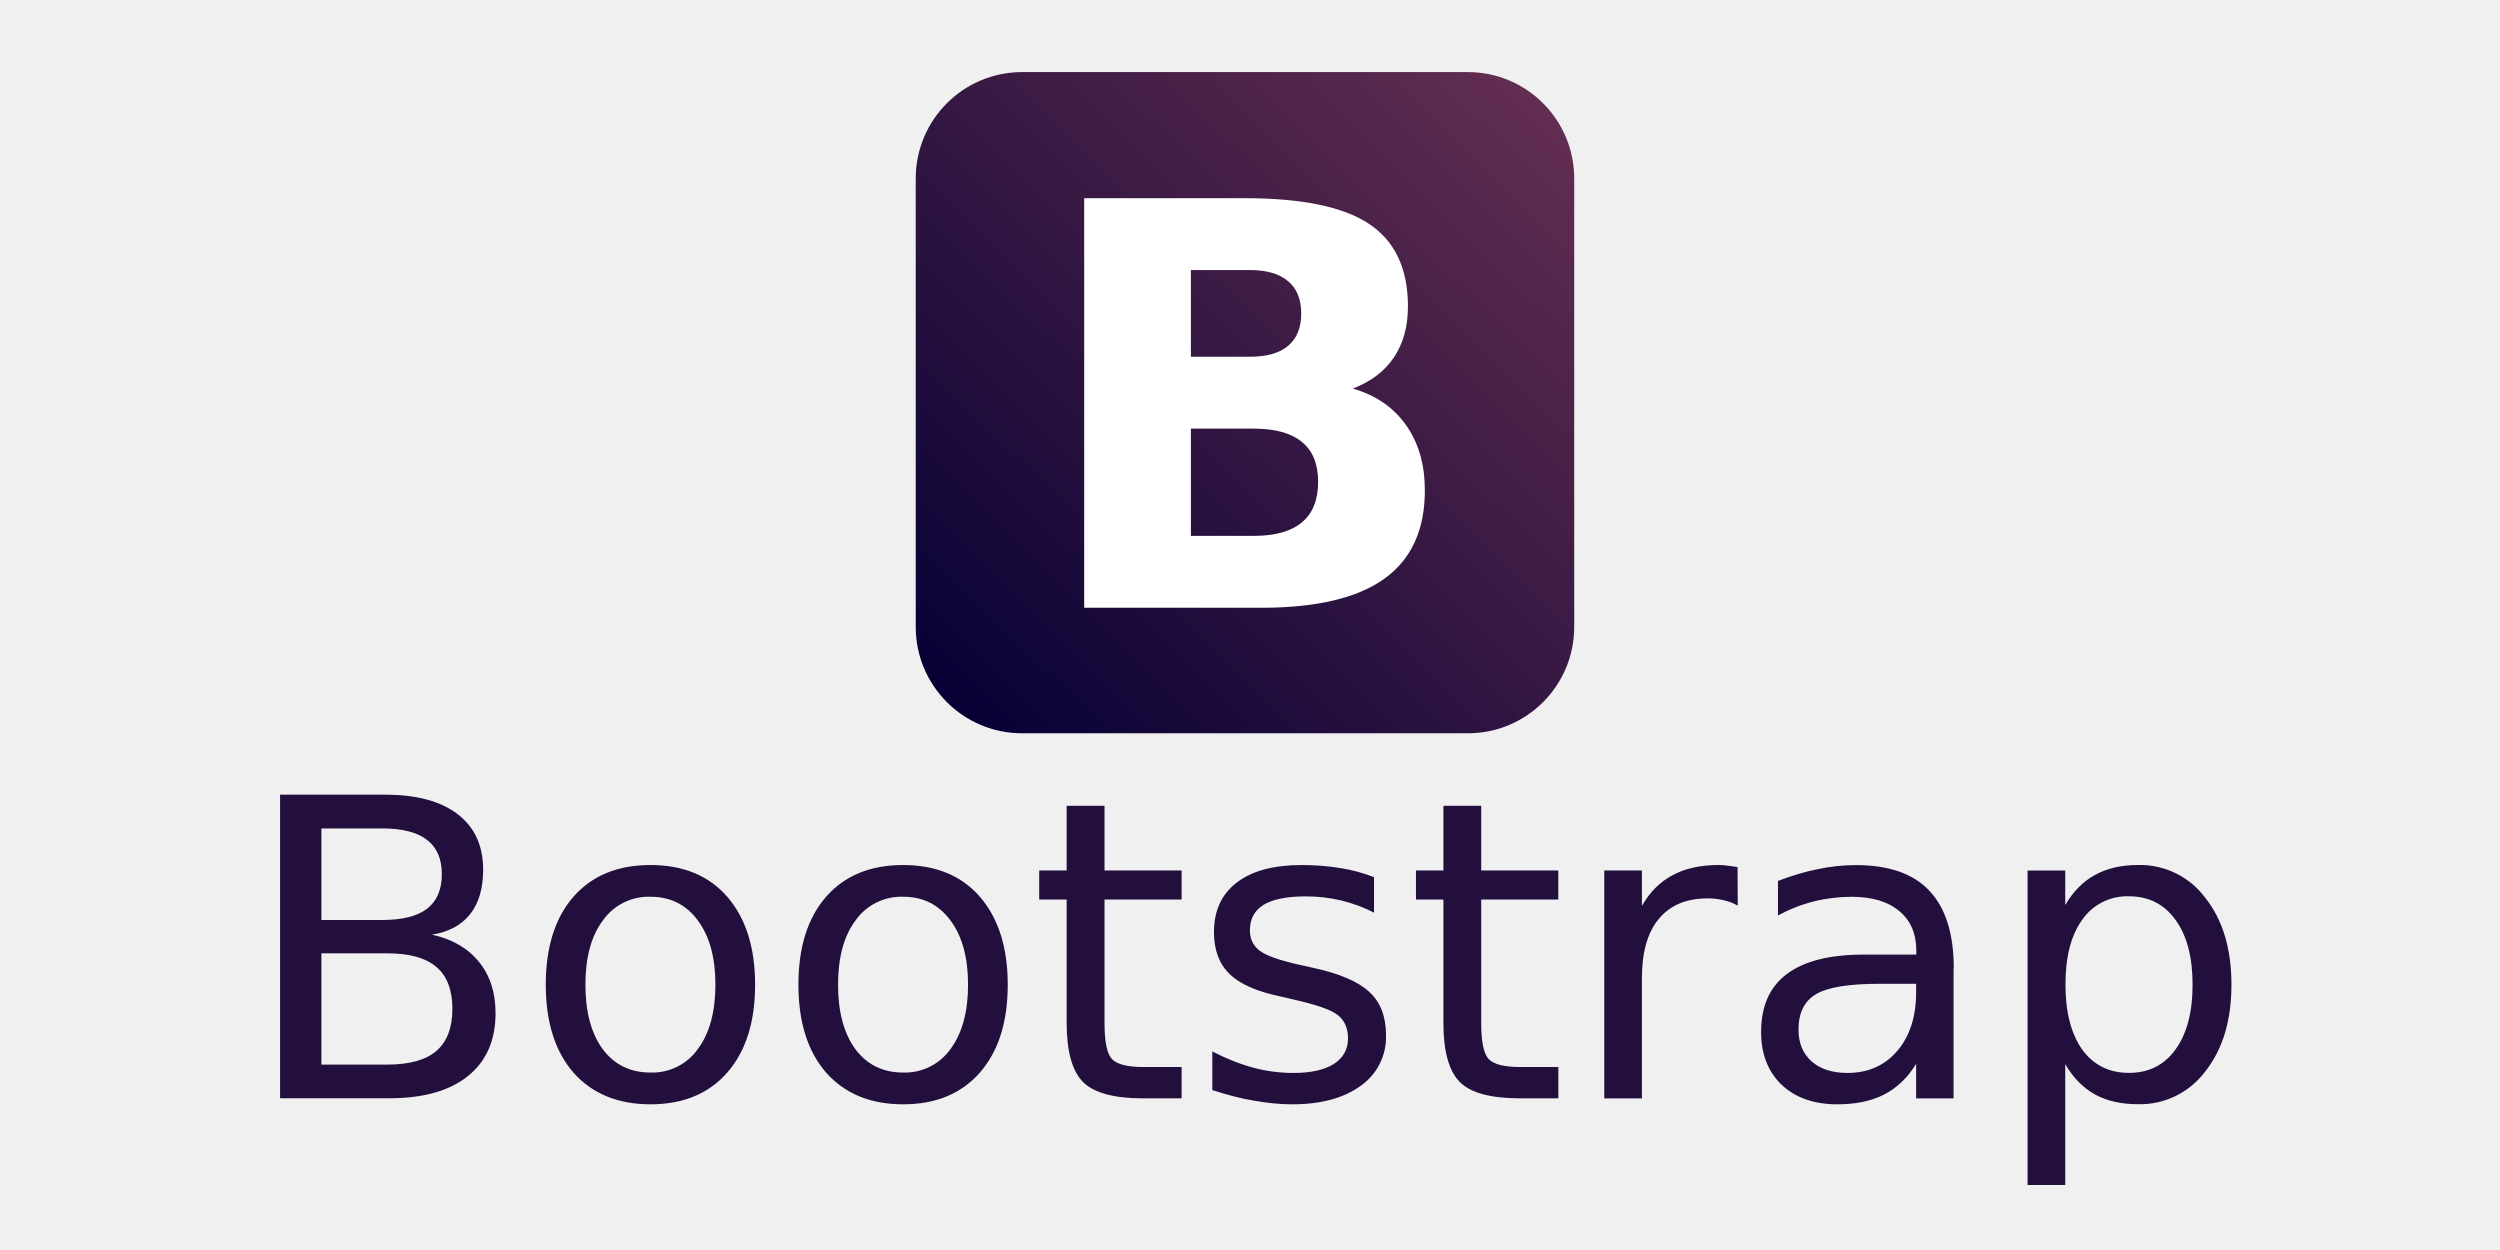
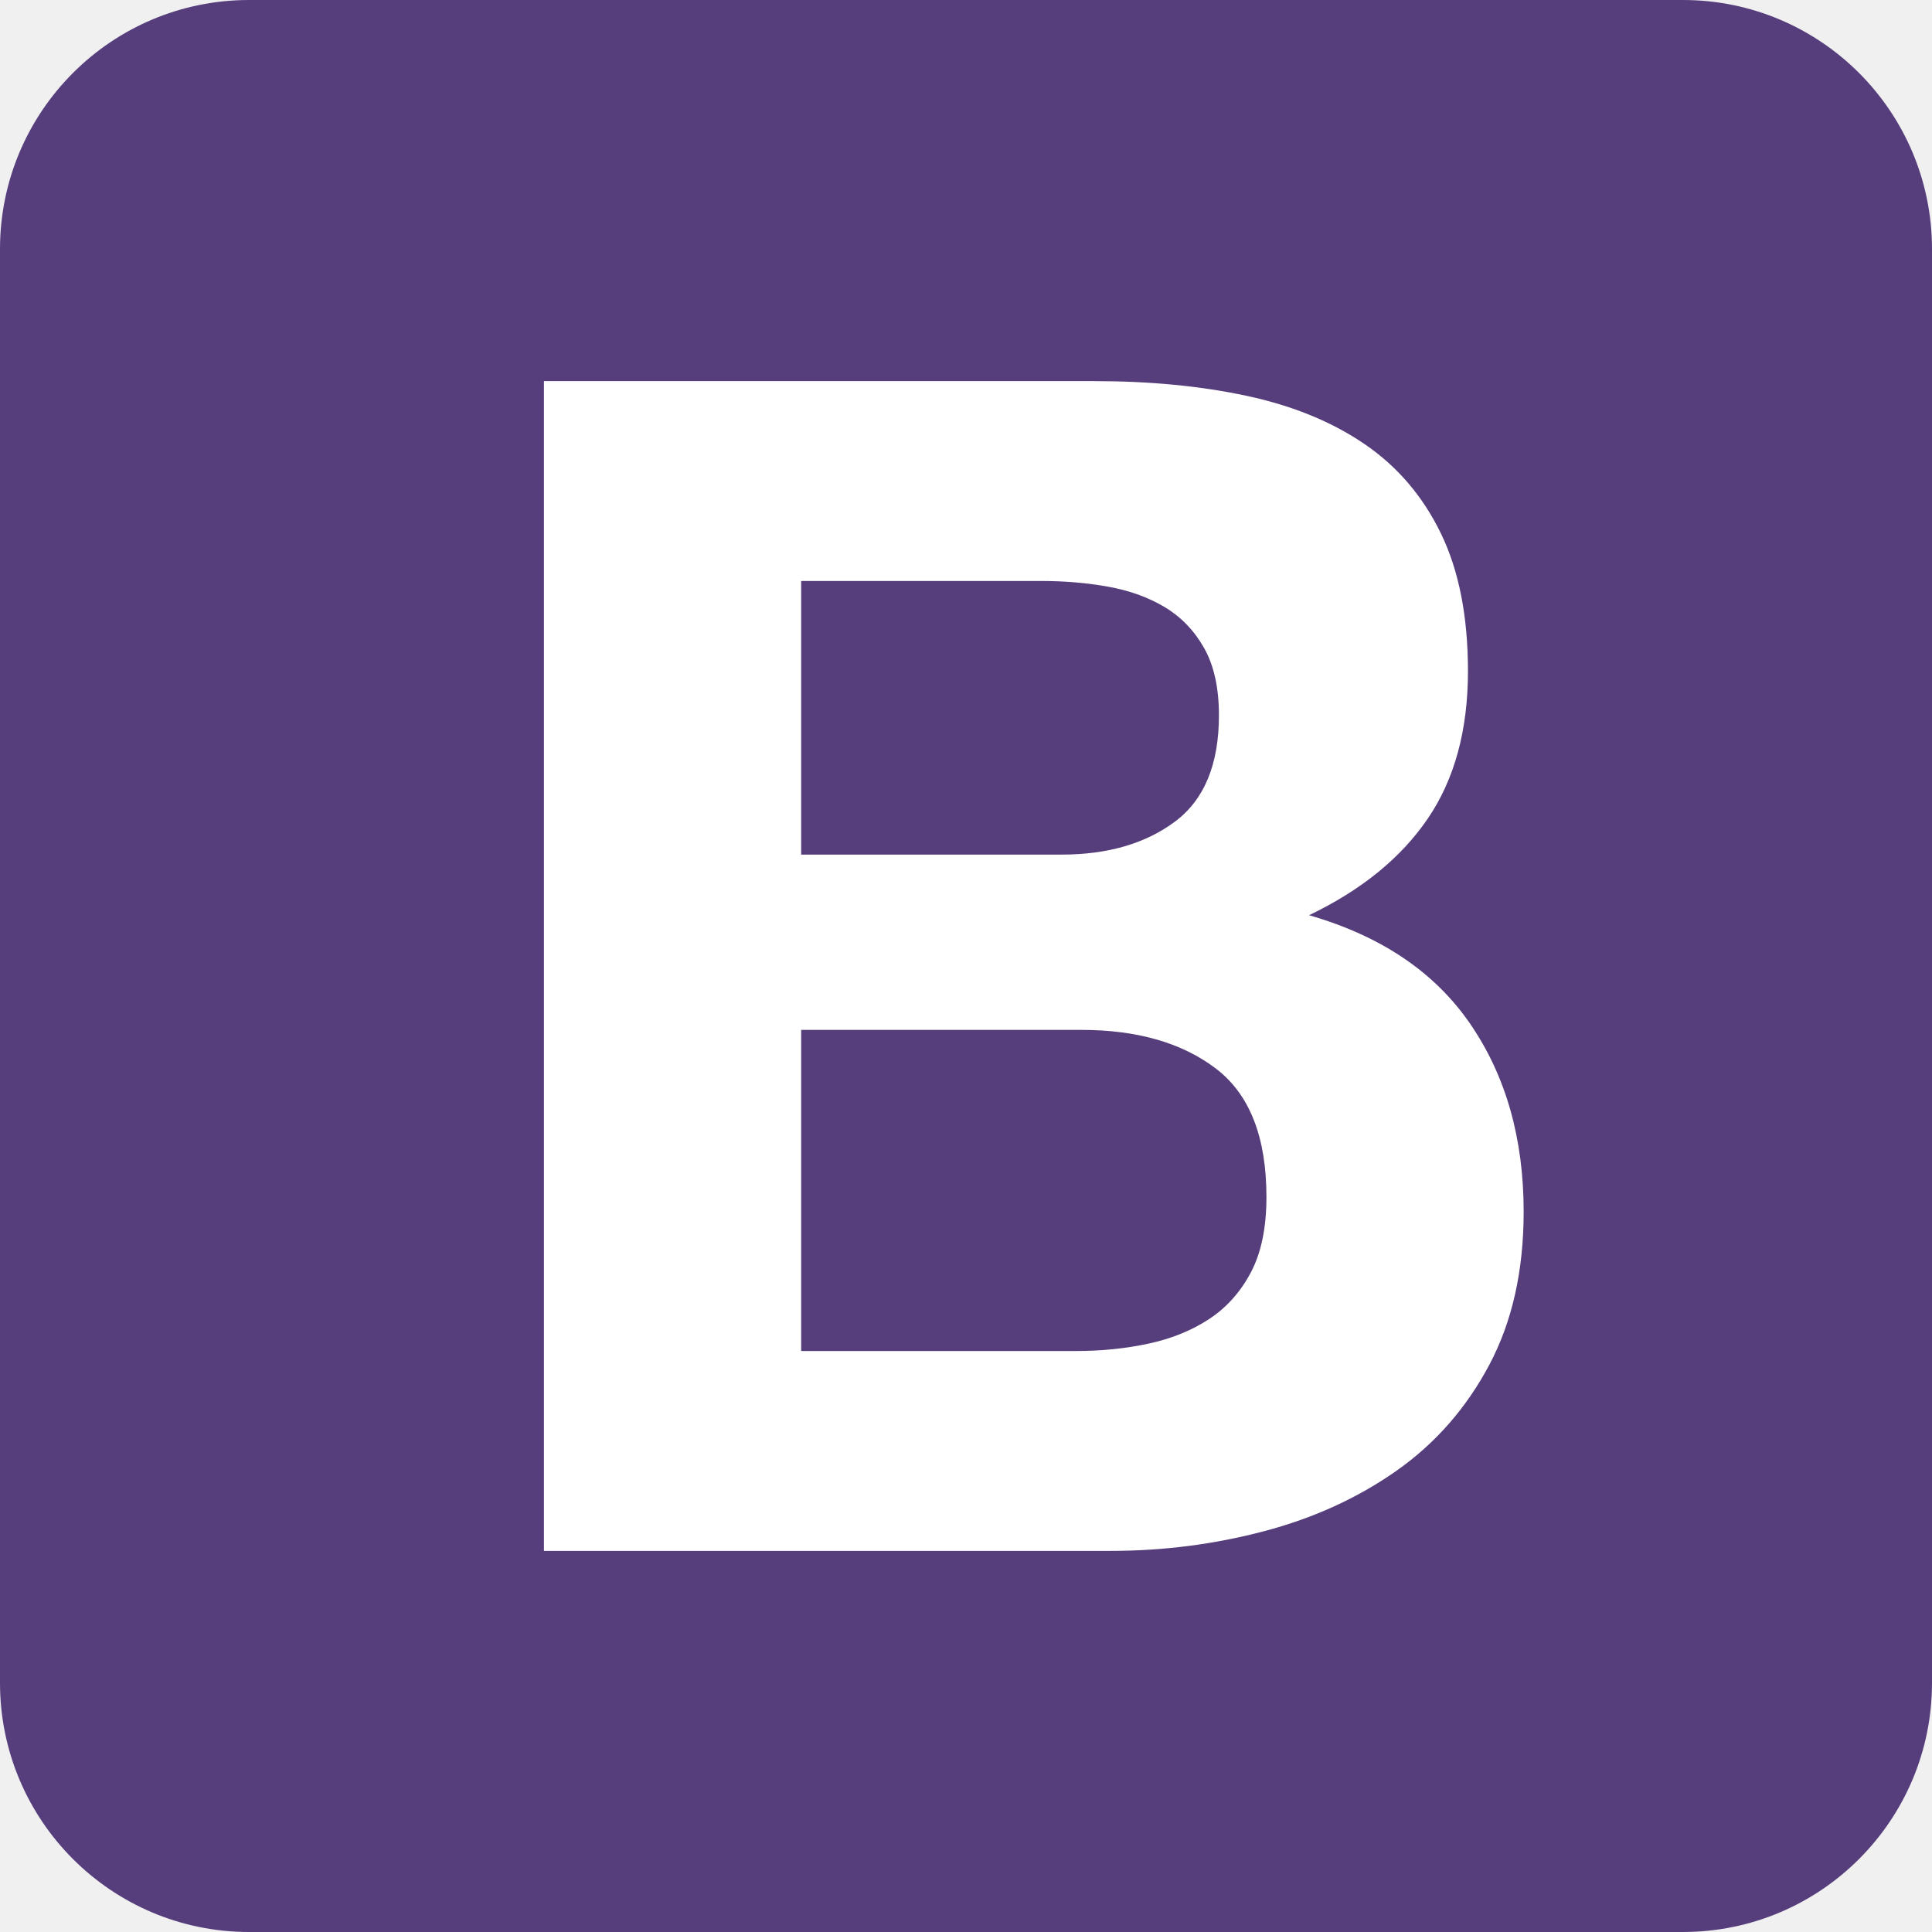
- <svg xmlns="http://www.w3.org/2000/svg" xmlns:xlink="http://www.w3.org/1999/xlink" width="120" height="60">
-   <defs>
-     <linearGradient x1="262.624" y1="547.206" x2="375.377" y2="432.484" id="A" gradientUnits="userSpaceOnUse">
-       <stop offset="0" stop-color="#070135" />
-       <stop offset="1" stop-color="#612d50" />
-     </linearGradient>
-     <path id="B" d="M31.225 43.044a2.69 2.69 0 0 0-2.285 1.133c-.56.75-.84 1.777-.84 3.086s.277 2.34.83 3.096c.56.75 1.325 1.123 2.295 1.123a2.68 2.68 0 0 0 2.275-1.133c.56-.755.84-1.784.84-3.086 0-1.296-.28-2.32-.84-3.076-.56-.762-1.318-1.143-2.275-1.143m0-1.523c1.562 0 2.8.508 3.682 1.523s1.338 2.422 1.338 4.22-.446 3.197-1.338 4.22c-.892 1.016-2.12 1.523-3.682 1.523-1.57 0-2.8-.508-3.7-1.523-.885-1.022-1.328-2.428-1.328-4.22 0-1.797.443-3.203 1.328-4.22.892-1.016 2.122-1.523 3.7-1.523" />
-   </defs>
-   <g transform="matrix(.246897 0 0 .246897 -19.06248 -101.5515)">
-     <rect width="128.016" height="128.546" ry="20.68" x="255.239" y="425.326" fill="url(#A)" />
-     <path d="M320.213 480.665c3.27 0 5.748-.7 7.437-2.133s2.533-3.52 2.533-6.293c0-2.738-.844-4.818-2.533-6.24-1.7-1.458-4.168-2.187-7.437-2.187h-11.48v16.854h11.48m.7 34.827c4.167 0 7.293-.87 9.377-2.613 2.12-1.742 3.18-4.373 3.18-7.893 0-3.45-1.042-6.027-3.126-7.733-2.084-1.742-5.227-2.613-9.43-2.613h-12.18v20.854h12.18m19.293-28.64c4.455 1.28 7.904 3.645 10.347 7.093s3.664 7.68 3.665 12.694c0 7.68-2.623 13.405-7.868 17.174s-13.22 5.653-23.927 5.653h-34.436V449.84h31.15c11.173 0 19.257 1.67 24.25 5.013 5.03 3.342 7.545 8.694 7.545 16.054 0 3.876-.916 7.182-2.748 9.92-1.832 2.702-4.5 4.7-7.976 6.027" fill="#fff" />
-   </g>
-   <g fill="#230f3d">
-     <path d="M15.427 45.76v5.34h3.164c1.06 0 1.846-.218 2.354-.654.514-.443.77-1.117.77-2.02 0-.9-.257-1.582-.77-2.012-.508-.436-1.292-.654-2.354-.654h-3.164m0-5.996v4.395h2.92c.964 0 1.68-.18 2.148-.537.475-.365.713-.918.713-1.66 0-.736-.238-1.286-.713-1.65s-1.185-.547-2.148-.547h-2.92m-1.973-1.62h5.04c1.504 0 2.663.313 3.477.938s1.22 1.514 1.22 2.666c0 .892-.208 1.602-.625 2.13s-1.03.856-1.836.986c.97.208 1.722.645 2.256 1.3.54.658.8 1.48.8 2.47 0 1.302-.443 2.308-1.328 3.018s-2.145 1.064-3.78 1.064h-5.234V38.14" />
-     <use xlink:href="#B" />
-     <use xlink:href="#B" x="12.127" />
-     <path d="M53.017 38.678v3.105h3.7v1.396h-3.7v5.938c0 .892.12 1.465.36 1.72.247.254.745.38 1.494.38h1.846v1.504H54.87c-1.387 0-2.344-.257-2.87-.77-.527-.52-.8-1.465-.8-2.832v-5.94h-1.318v-1.396H51.2V38.68h1.807m12.946 3.427v1.7a7.02 7.02 0 0 0-1.582-.586c-.547-.13-1.113-.195-1.7-.195-.892 0-1.563.137-2.012.4-.443.273-.664.684-.664 1.23 0 .417.16.745.48.986.32.234.96.46 1.924.674l.615.137c1.276.273 2.18.66 2.715 1.162.54.495.8 1.188.8 2.08a2.85 2.85 0 0 1-1.2 2.412c-.8.592-1.904.9-3.3.9-.586 0-1.198-.06-1.836-.176-.632-.1-1.3-.28-2.002-.508v-1.855c.664.345 1.318.605 1.963.78a7.51 7.51 0 0 0 1.914.254c.846 0 1.497-.143 1.953-.43.456-.293.684-.703.684-1.23 0-.488-.166-.863-.498-1.123-.326-.26-1.045-.5-2.158-.752l-.625-.146c-1.113-.234-1.917-.592-2.412-1.074-.495-.488-.742-1.156-.742-2.002 0-1.03.365-1.823 1.094-2.383s1.764-.84 3.105-.84a11.41 11.41 0 0 1 1.875.146 7.98 7.98 0 0 1 1.621.439m5.133-3.43v3.105h3.7v1.396h-3.7v5.938c0 .892.12 1.465.36 1.72.247.254.745.38 1.494.38H74.8v1.504h-1.846c-1.387 0-2.344-.257-2.87-.77-.527-.52-.8-1.465-.8-2.832v-5.94h-1.318v-1.396h1.318V38.68H71.1m12.3 4.785a2.27 2.27 0 0 0-.664-.254 3.15 3.15 0 0 0-.78-.088c-1.016 0-1.797.332-2.344.996-.54.658-.8 1.605-.8 2.842v5.762h-1.807v-10.94h1.807v1.7c.378-.664.87-1.156 1.475-1.475.605-.326 1.34-.488 2.207-.488a3.2 3.2 0 0 1 .41.029l.498.068.01 1.846m6.774 3.76c-1.452 0-2.458.166-3.018.498s-.84.898-.84 1.7c0 .638.208 1.146.625 1.523.423.37.996.557 1.72.557.996 0 1.794-.352 2.393-1.055.605-.7.908-1.65.908-2.822v-.4h-1.787m3.584-.742v6.24h-1.797v-1.66c-.4.664-.92 1.156-1.533 1.475-.612.312-1.36.47-2.246.47-1.12 0-2.012-.312-2.676-.937-.658-.632-.986-1.475-.986-2.53 0-1.23.4-2.158 1.23-2.783s2.057-.937 3.7-.937h2.52v-.176c0-.827-.273-1.465-.82-1.914-.54-.456-1.302-.684-2.285-.684-.625 0-1.234.075-1.826.225a7.24 7.24 0 0 0-1.709.674v-1.66c.658-.254 1.296-.443 1.914-.566a8.76 8.76 0 0 1 1.807-.195c1.582 0 2.764.4 3.545 1.23s1.172 2.064 1.172 3.73m5.35 4.596v5.8h-1.807V41.784h1.807v1.66c.378-.65.853-1.133 1.426-1.445.58-.32 1.27-.48 2.07-.48a3.91 3.91 0 0 1 3.232 1.582c.833 1.055 1.25 2.44 1.25 4.16s-.417 3.105-1.25 4.16a3.91 3.91 0 0 1-3.232 1.582c-.8 0-1.5-.156-2.07-.47-.573-.32-1.048-.804-1.426-1.455m6.113-3.818c0-1.322-.273-2.357-.82-3.105-.54-.755-1.286-1.133-2.236-1.133a2.62 2.62 0 0 0-2.246 1.133c-.54.75-.8 1.784-.8 3.105s.27 2.36.8 3.115c.547.75 1.296 1.123 2.246 1.123s1.696-.374 2.236-1.123c.547-.755.82-1.794.82-3.115" />
+ <svg xmlns="http://www.w3.org/2000/svg" width="800px" height="800px" viewBox="0 0 256 256" version="1.1" preserveAspectRatio="xMidYMid">
+   <g>
+     <path d="M0,222.991 C0,241.223 14.779,256 33.009,256 L222.991,256 C241.223,256 256,241.221 256,222.991 L256,33.009 C256,14.777 241.221,0 222.991,0 L33.009,0 C14.777,0 0,14.779 0,33.009 L0,222.991 Z" fill="#563D7C">
+ 
+ </path>
+     <path d="M106.158,113.238 L106.158,76.985 L138.069,76.985 C141.109,76.985 144.039,77.238 146.861,77.744 C149.683,78.251 152.18,79.155 154.351,80.458 C156.522,81.761 158.258,83.57 159.561,85.885 C160.863,88.201 161.515,91.168 161.515,94.786 C161.515,101.298 159.561,106.002 155.653,108.896 C151.746,111.791 146.753,113.238 140.674,113.238 L106.158,113.238 L106.158,113.238 Z M72.075,50.5 L72.075,205.5 L147.187,205.5 C154.134,205.5 160.9,204.632 167.485,202.895 C174.07,201.158 179.931,198.481 185.069,194.863 C190.206,191.245 194.295,186.577 197.334,180.861 C200.373,175.144 201.893,168.378 201.893,160.563 C201.893,150.866 199.541,142.581 194.838,135.707 C190.134,128.832 183.006,124.02 173.454,121.27 C180.401,117.942 185.648,113.672 189.193,108.462 C192.739,103.252 194.512,96.74 194.512,88.924 C194.512,81.688 193.318,75.61 190.93,70.689 C188.542,65.768 185.177,61.825 180.835,58.858 C176.494,55.891 171.284,53.756 165.205,52.454 C159.127,51.151 152.397,50.5 145.016,50.5 L72.075,50.5 L72.075,50.5 Z M106.158,179.015 L106.158,136.466 L143.279,136.466 C150.66,136.466 156.594,138.167 161.081,141.568 C165.567,144.969 167.81,150.649 167.81,158.609 C167.81,162.662 167.123,165.99 165.748,168.595 C164.373,171.2 162.528,173.263 160.212,174.782 C157.897,176.302 155.219,177.387 152.18,178.039 C149.141,178.69 145.957,179.015 142.628,179.015 L106.158,179.015 L106.158,179.015 Z" fill="#FFFFFF">
+ 
+ </path>
  </g>
</svg>
